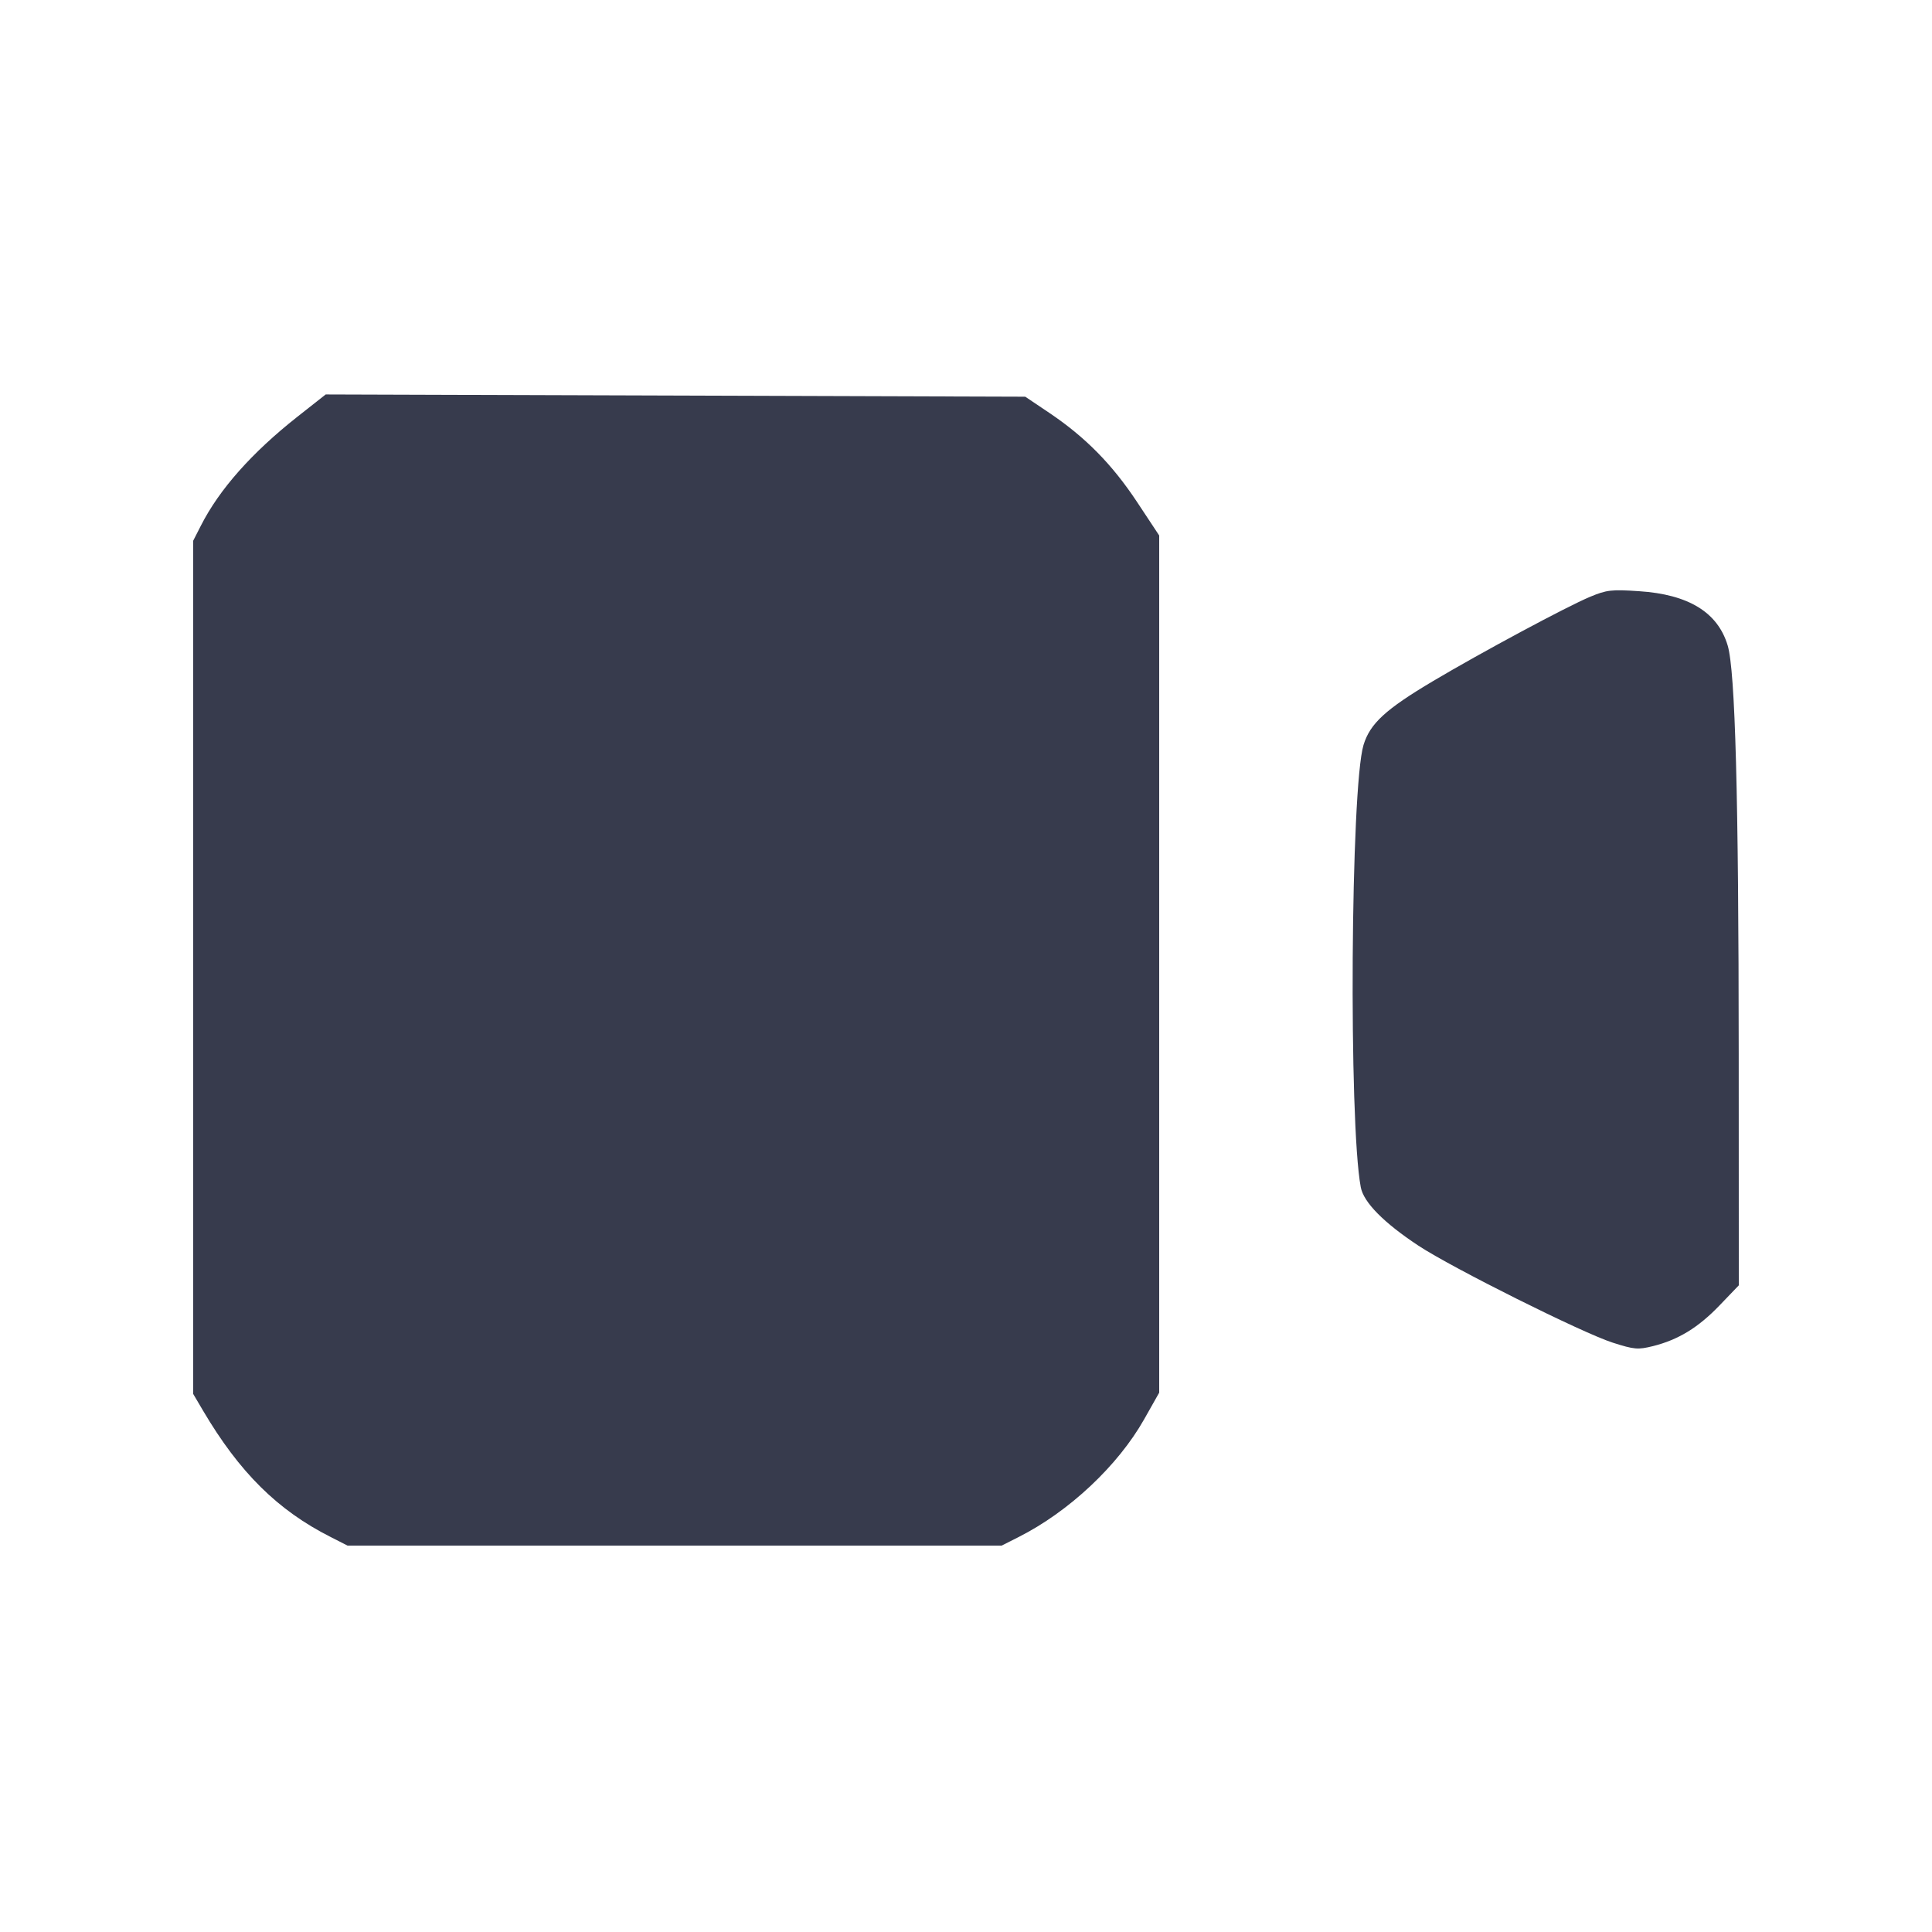
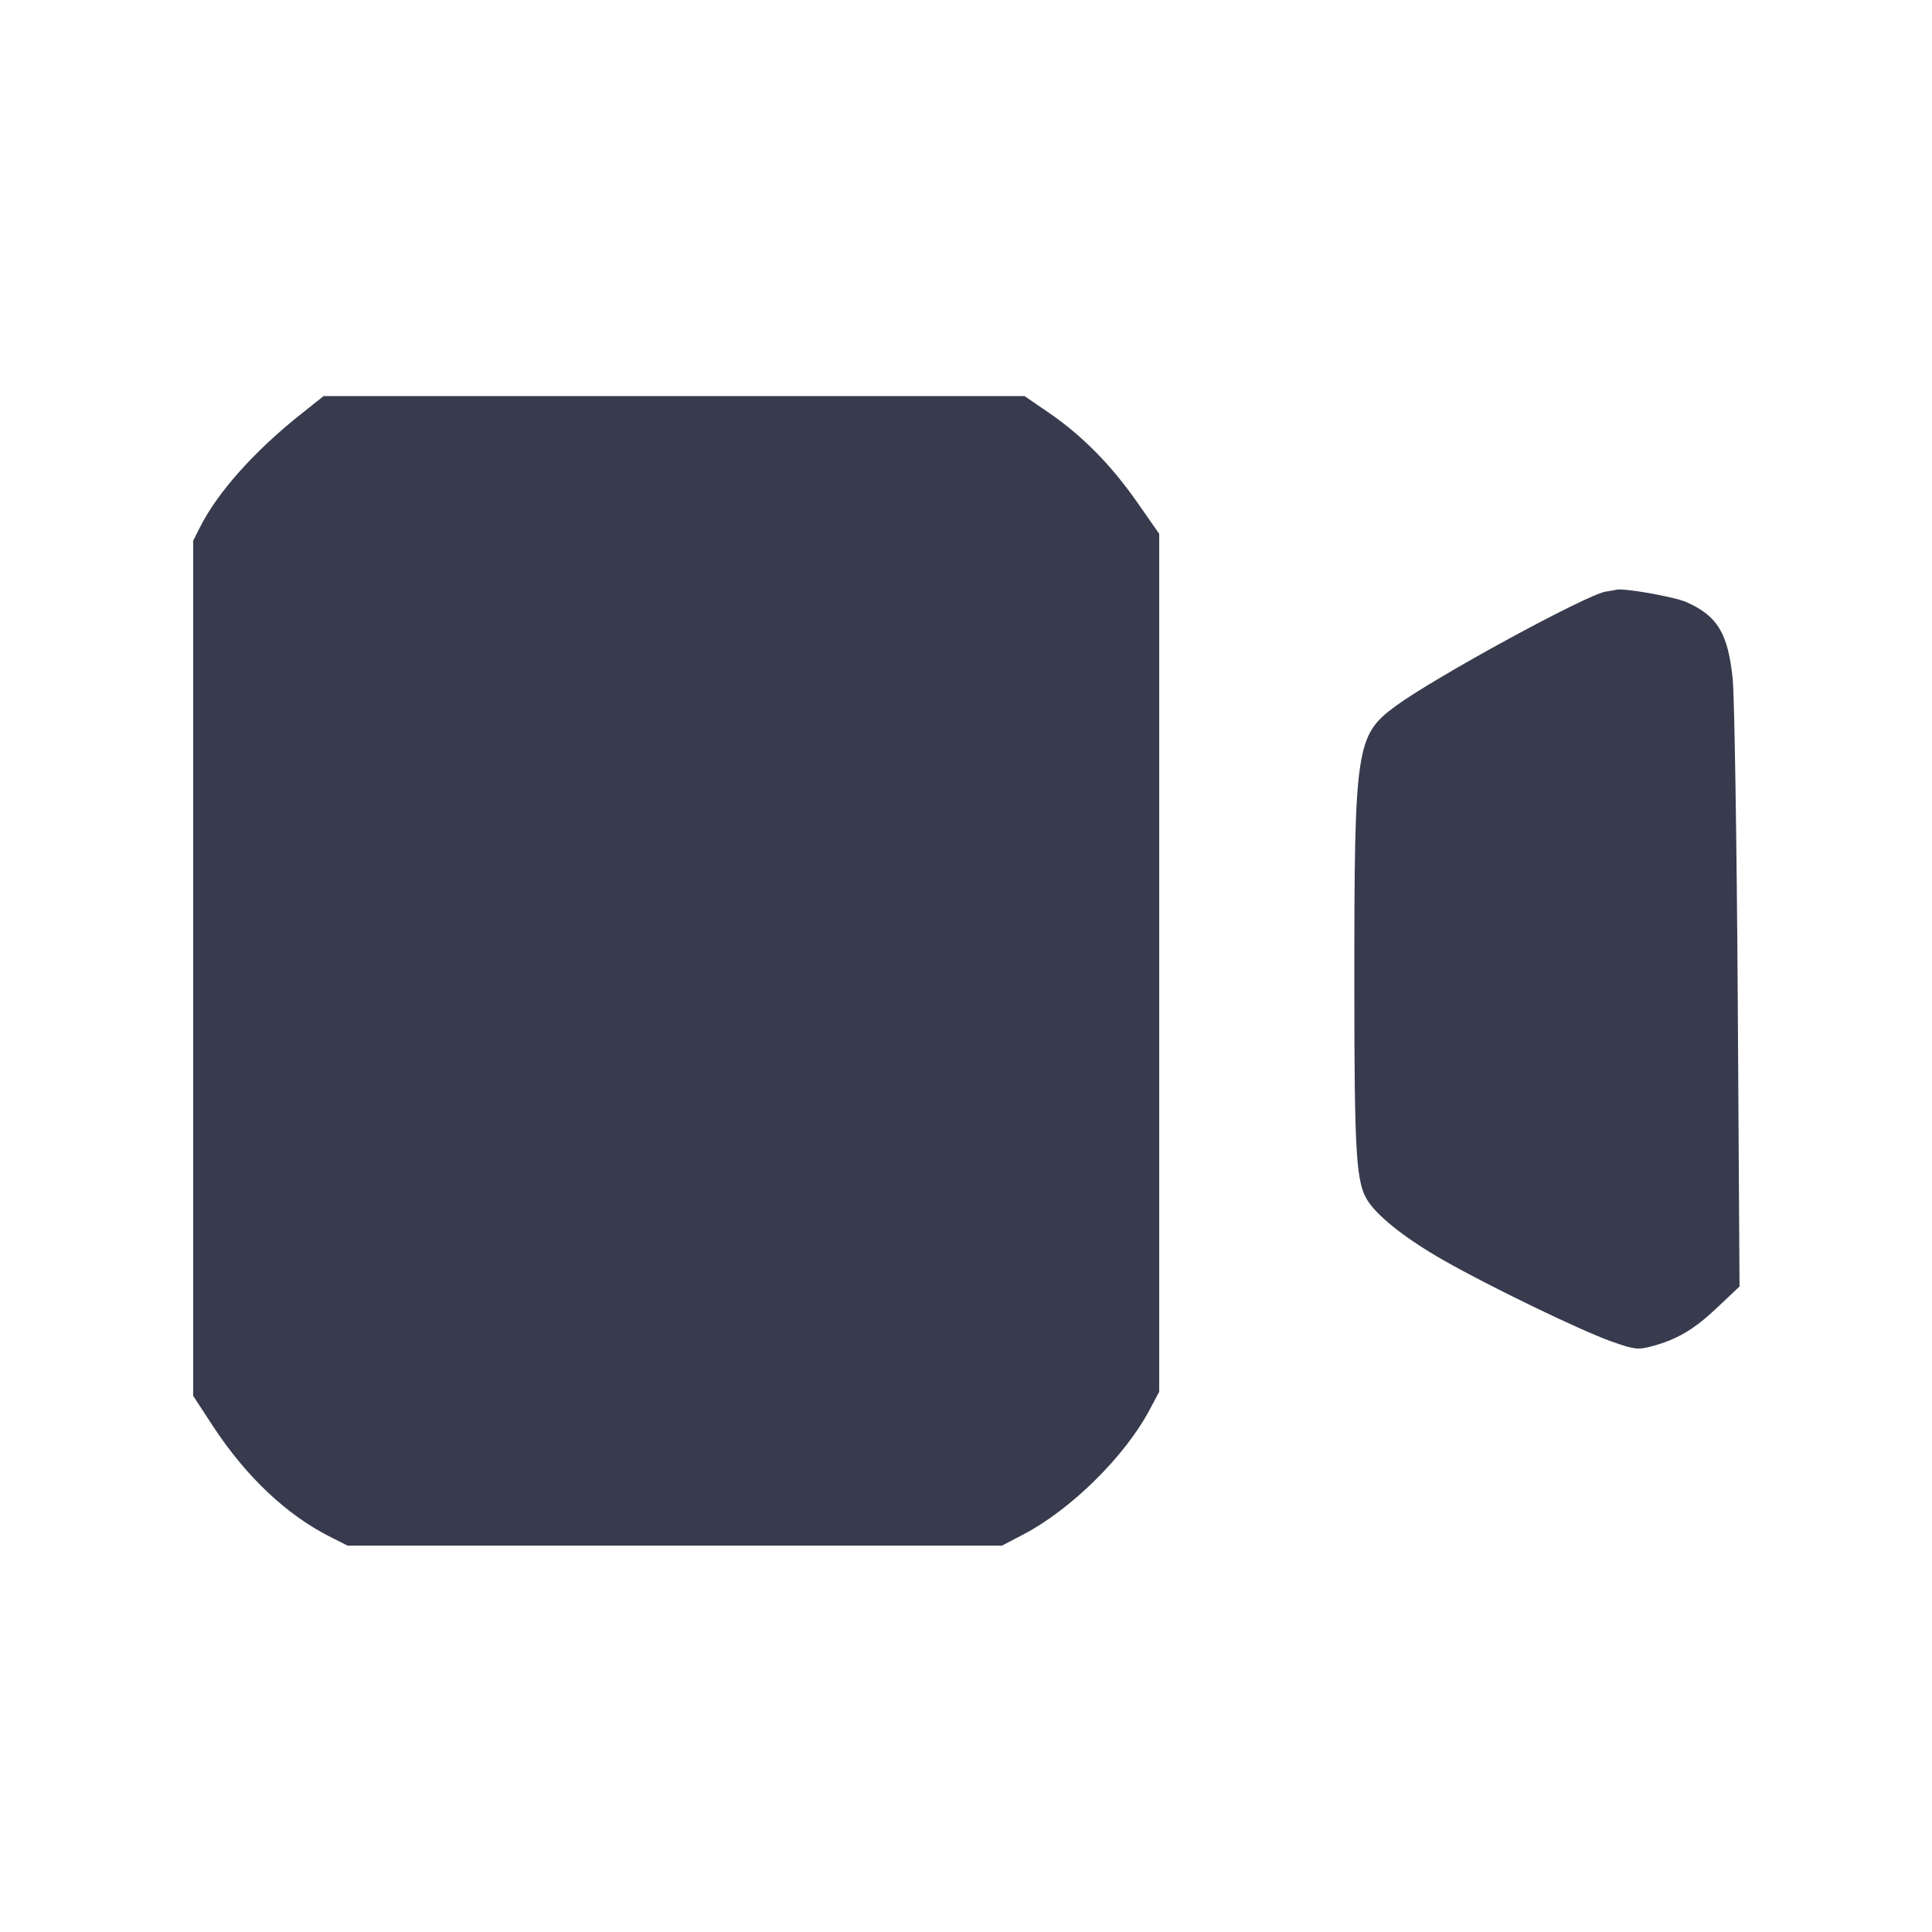
<svg xmlns="http://www.w3.org/2000/svg" width="24" height="24" viewBox="0 0 24 24" fill="none">
-   <path d="M3.693 5.178 C 3.127 5.625,2.724 6.080,2.496 6.529 L 2.400 6.717 2.400 12.017 L 2.400 17.316 2.522 17.523 C 2.975 18.291,3.449 18.761,4.109 19.094 L 4.317 19.200 8.380 19.200 L 12.443 19.200 12.651 19.095 C 13.278 18.779,13.887 18.208,14.213 17.631 L 14.400 17.300 14.400 11.976 L 14.400 6.652 14.125 6.236 C 13.815 5.768,13.483 5.431,13.038 5.131 L 12.736 4.928 8.391 4.914 L 4.046 4.900 3.693 5.178 M19.752 7.414 C 19.462 7.535,18.399 8.106,17.803 8.460 C 17.212 8.811,17.019 8.988,16.938 9.255 C 16.778 9.785,16.752 13.939,16.904 14.748 C 16.939 14.936,17.190 15.190,17.620 15.474 C 18.042 15.752,19.661 16.560,20.034 16.679 C 20.303 16.765,20.347 16.768,20.534 16.722 C 20.848 16.643,21.095 16.493,21.360 16.217 L 21.600 15.967 21.599 13.093 C 21.598 9.894,21.556 8.333,21.462 8.019 C 21.339 7.607,20.976 7.384,20.360 7.344 C 20.017 7.321,19.958 7.328,19.752 7.414 " fill="#373B4D" stroke="none" fill-rule="evenodd" />
+   <path d="M3.740 5.143 C 3.162 5.601,2.703 6.116,2.485 6.548 L 2.400 6.717 2.400 12.029 L 2.400 17.340 2.645 17.715 C 3.058 18.345,3.562 18.821,4.109 19.095 L 4.317 19.200 8.383 19.200 L 12.448 19.200 12.717 19.059 C 13.307 18.749,13.971 18.093,14.277 17.520 L 14.400 17.289 14.400 11.960 L 14.400 6.631 14.131 6.246 C 13.807 5.780,13.444 5.412,13.033 5.130 L 12.727 4.920 8.373 4.920 L 4.020 4.920 3.740 5.143 M19.948 7.349 C 19.713 7.384,17.830 8.409,17.340 8.769 C 16.845 9.132,16.824 9.274,16.824 12.180 C 16.824 14.381,16.845 14.708,17.002 14.934 C 17.140 15.133,17.484 15.400,17.930 15.654 C 18.496 15.978,19.635 16.528,20.015 16.663 C 20.304 16.765,20.345 16.770,20.515 16.725 C 20.830 16.642,21.042 16.517,21.331 16.244 L 21.609 15.981 21.587 12.401 C 21.574 10.431,21.546 8.646,21.524 8.433 C 21.466 7.868,21.335 7.651,20.950 7.480 C 20.799 7.413,20.167 7.302,20.080 7.326 C 20.069 7.329,20.010 7.340,19.948 7.349 " fill="#373B4D" stroke="none" fill-rule="evenodd" />
</svg>
